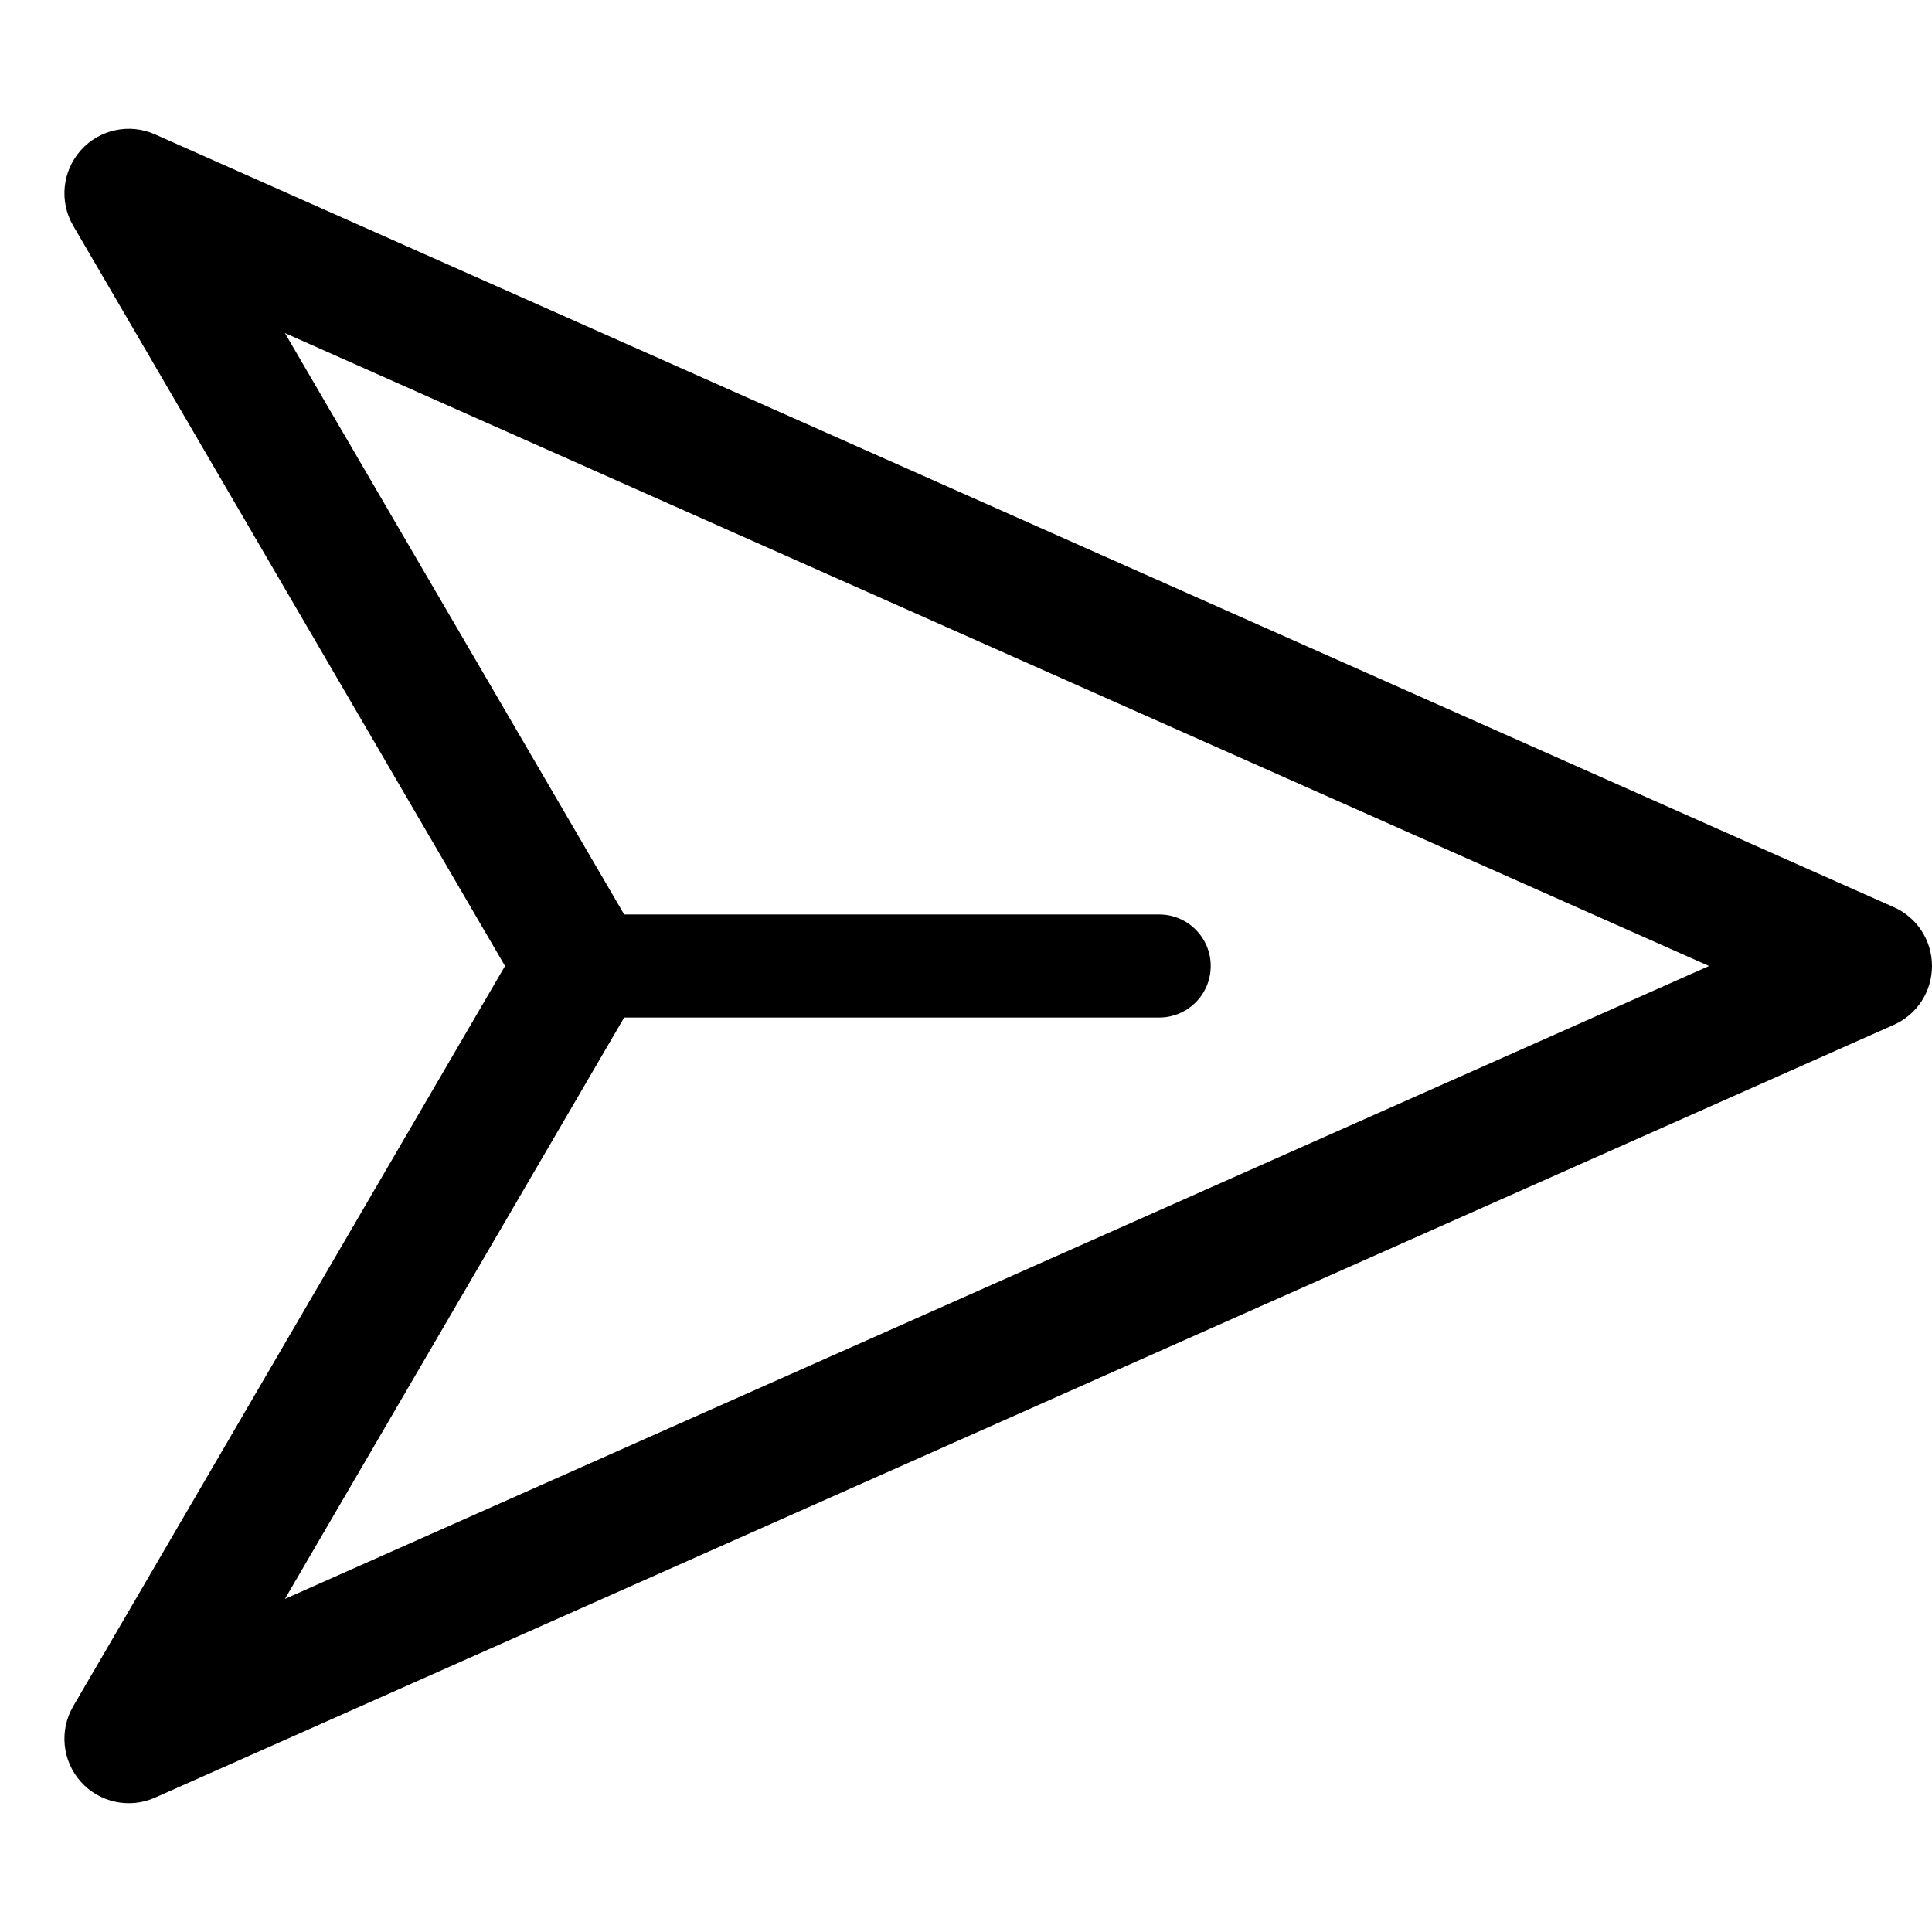
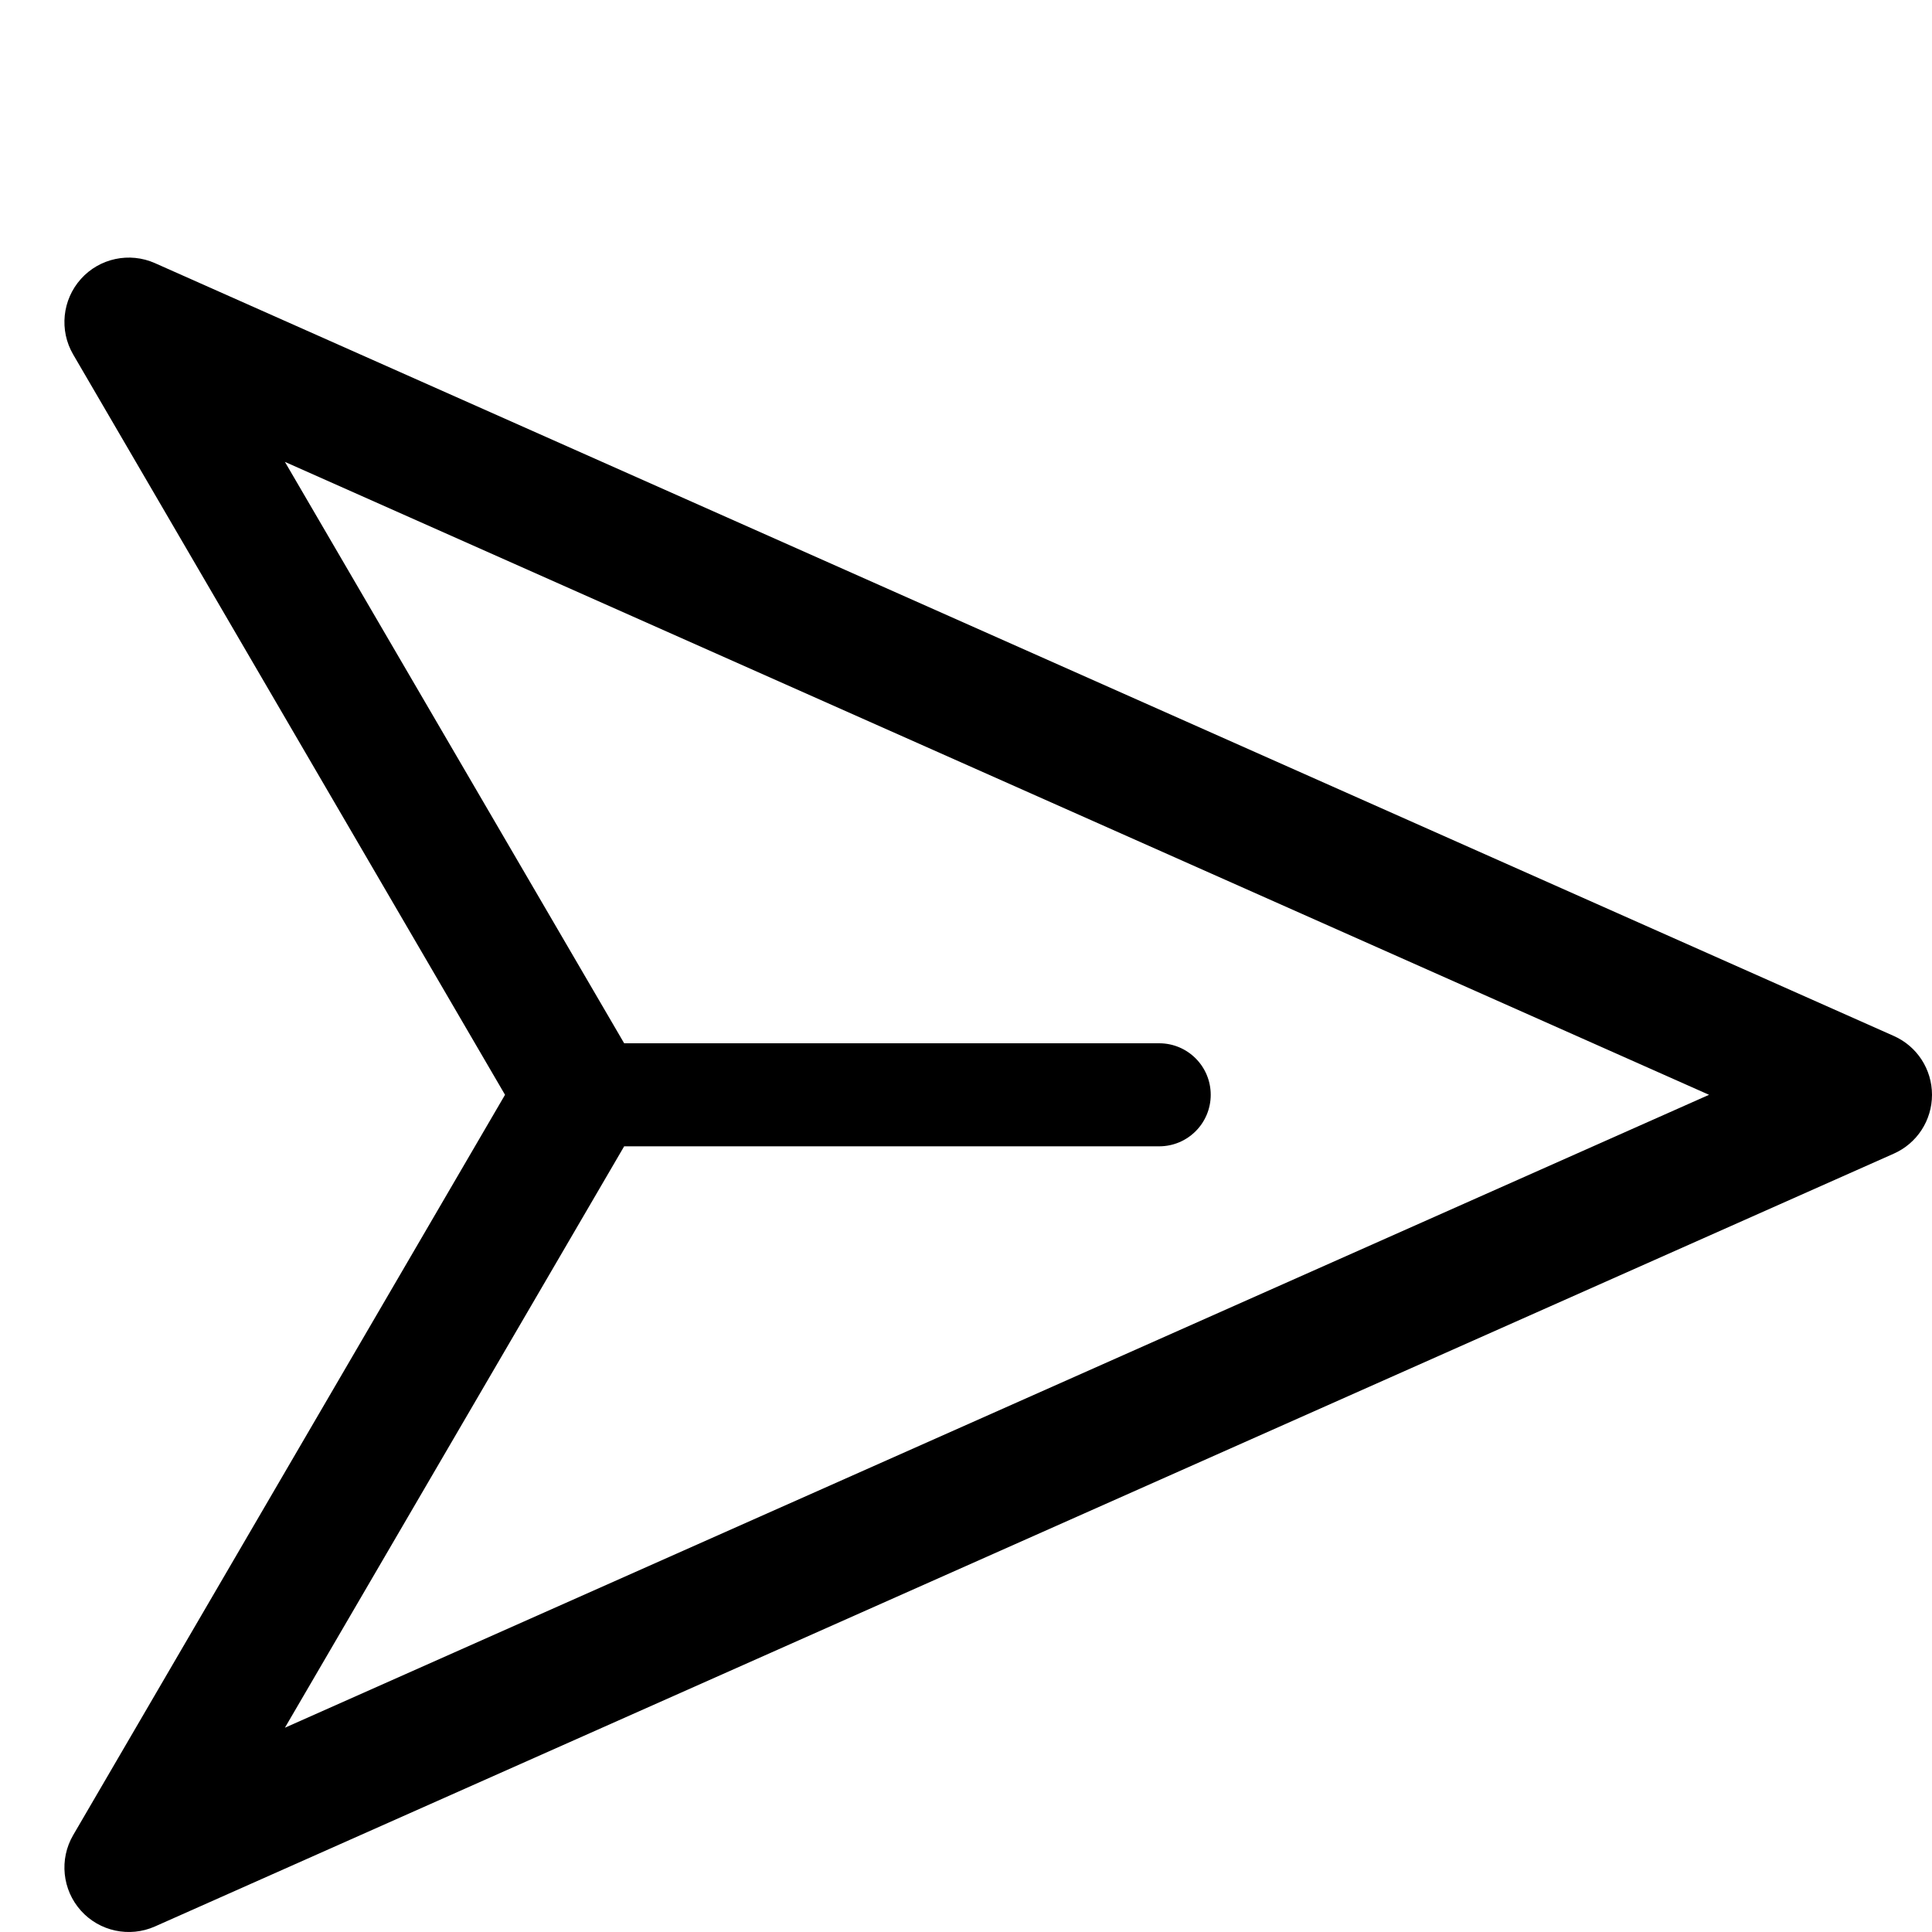
- <svg xmlns="http://www.w3.org/2000/svg" width="15" height="15" viewBox="0 0 15 15" fill="none">
+ <svg xmlns="http://www.w3.org/2000/svg" width="15" height="15" viewBox="0 -1 15 15" fill="none">
  <path d="M1.203 1.043C1.005 0.955 0.772 1.005 0.628 1.166C0.483 1.328 0.459 1.565 0.568 1.752L3.921 7.5L0.568 13.248C0.459 13.435 0.483 13.672 0.628 13.834C0.772 13.995 1.005 14.045 1.203 13.957L14.703 7.957C14.884 7.877 15 7.698 15 7.5C15 7.302 14.884 7.123 14.703 7.043L1.203 1.043ZM4.846 7.1L2.212 2.586L13.269 7.5L2.212 12.414L4.846 7.9H9C9.221 7.9 9.4 7.721 9.4 7.5C9.4 7.279 9.221 7.1 9 7.1H4.846Z" fill="currentColor" fill-rule="evenodd" clip-rule="evenodd" />
</svg>
